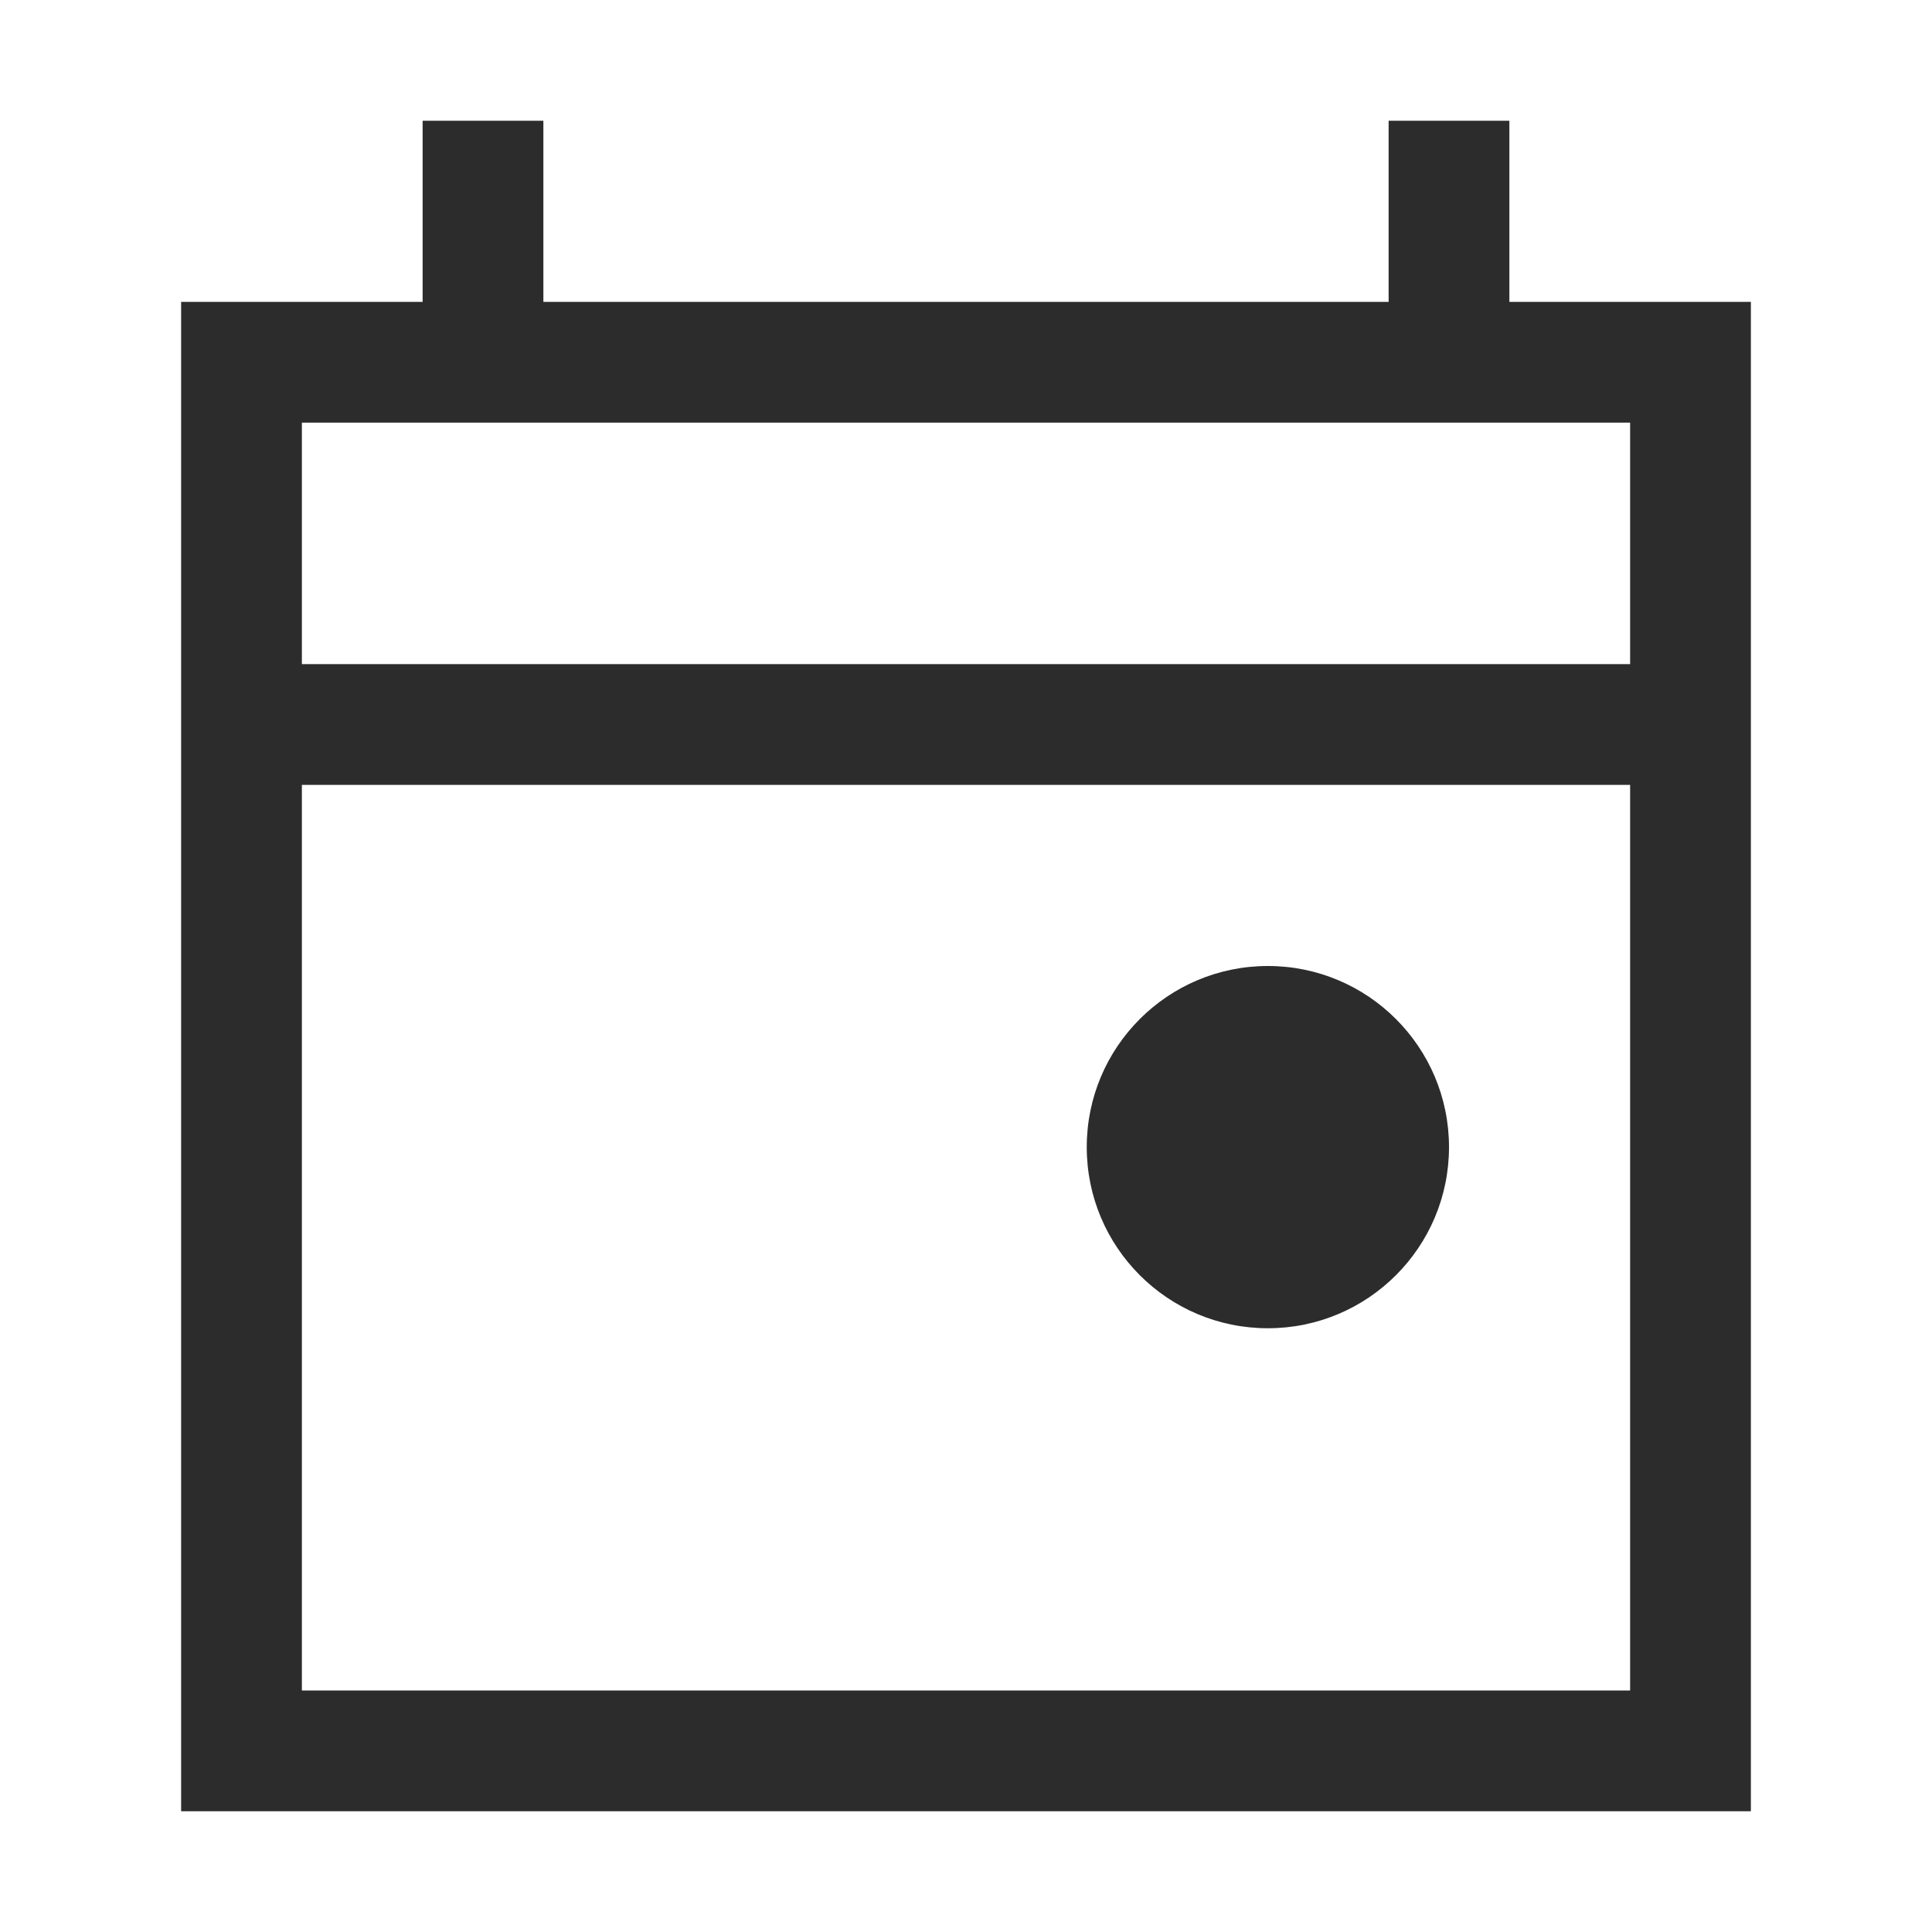
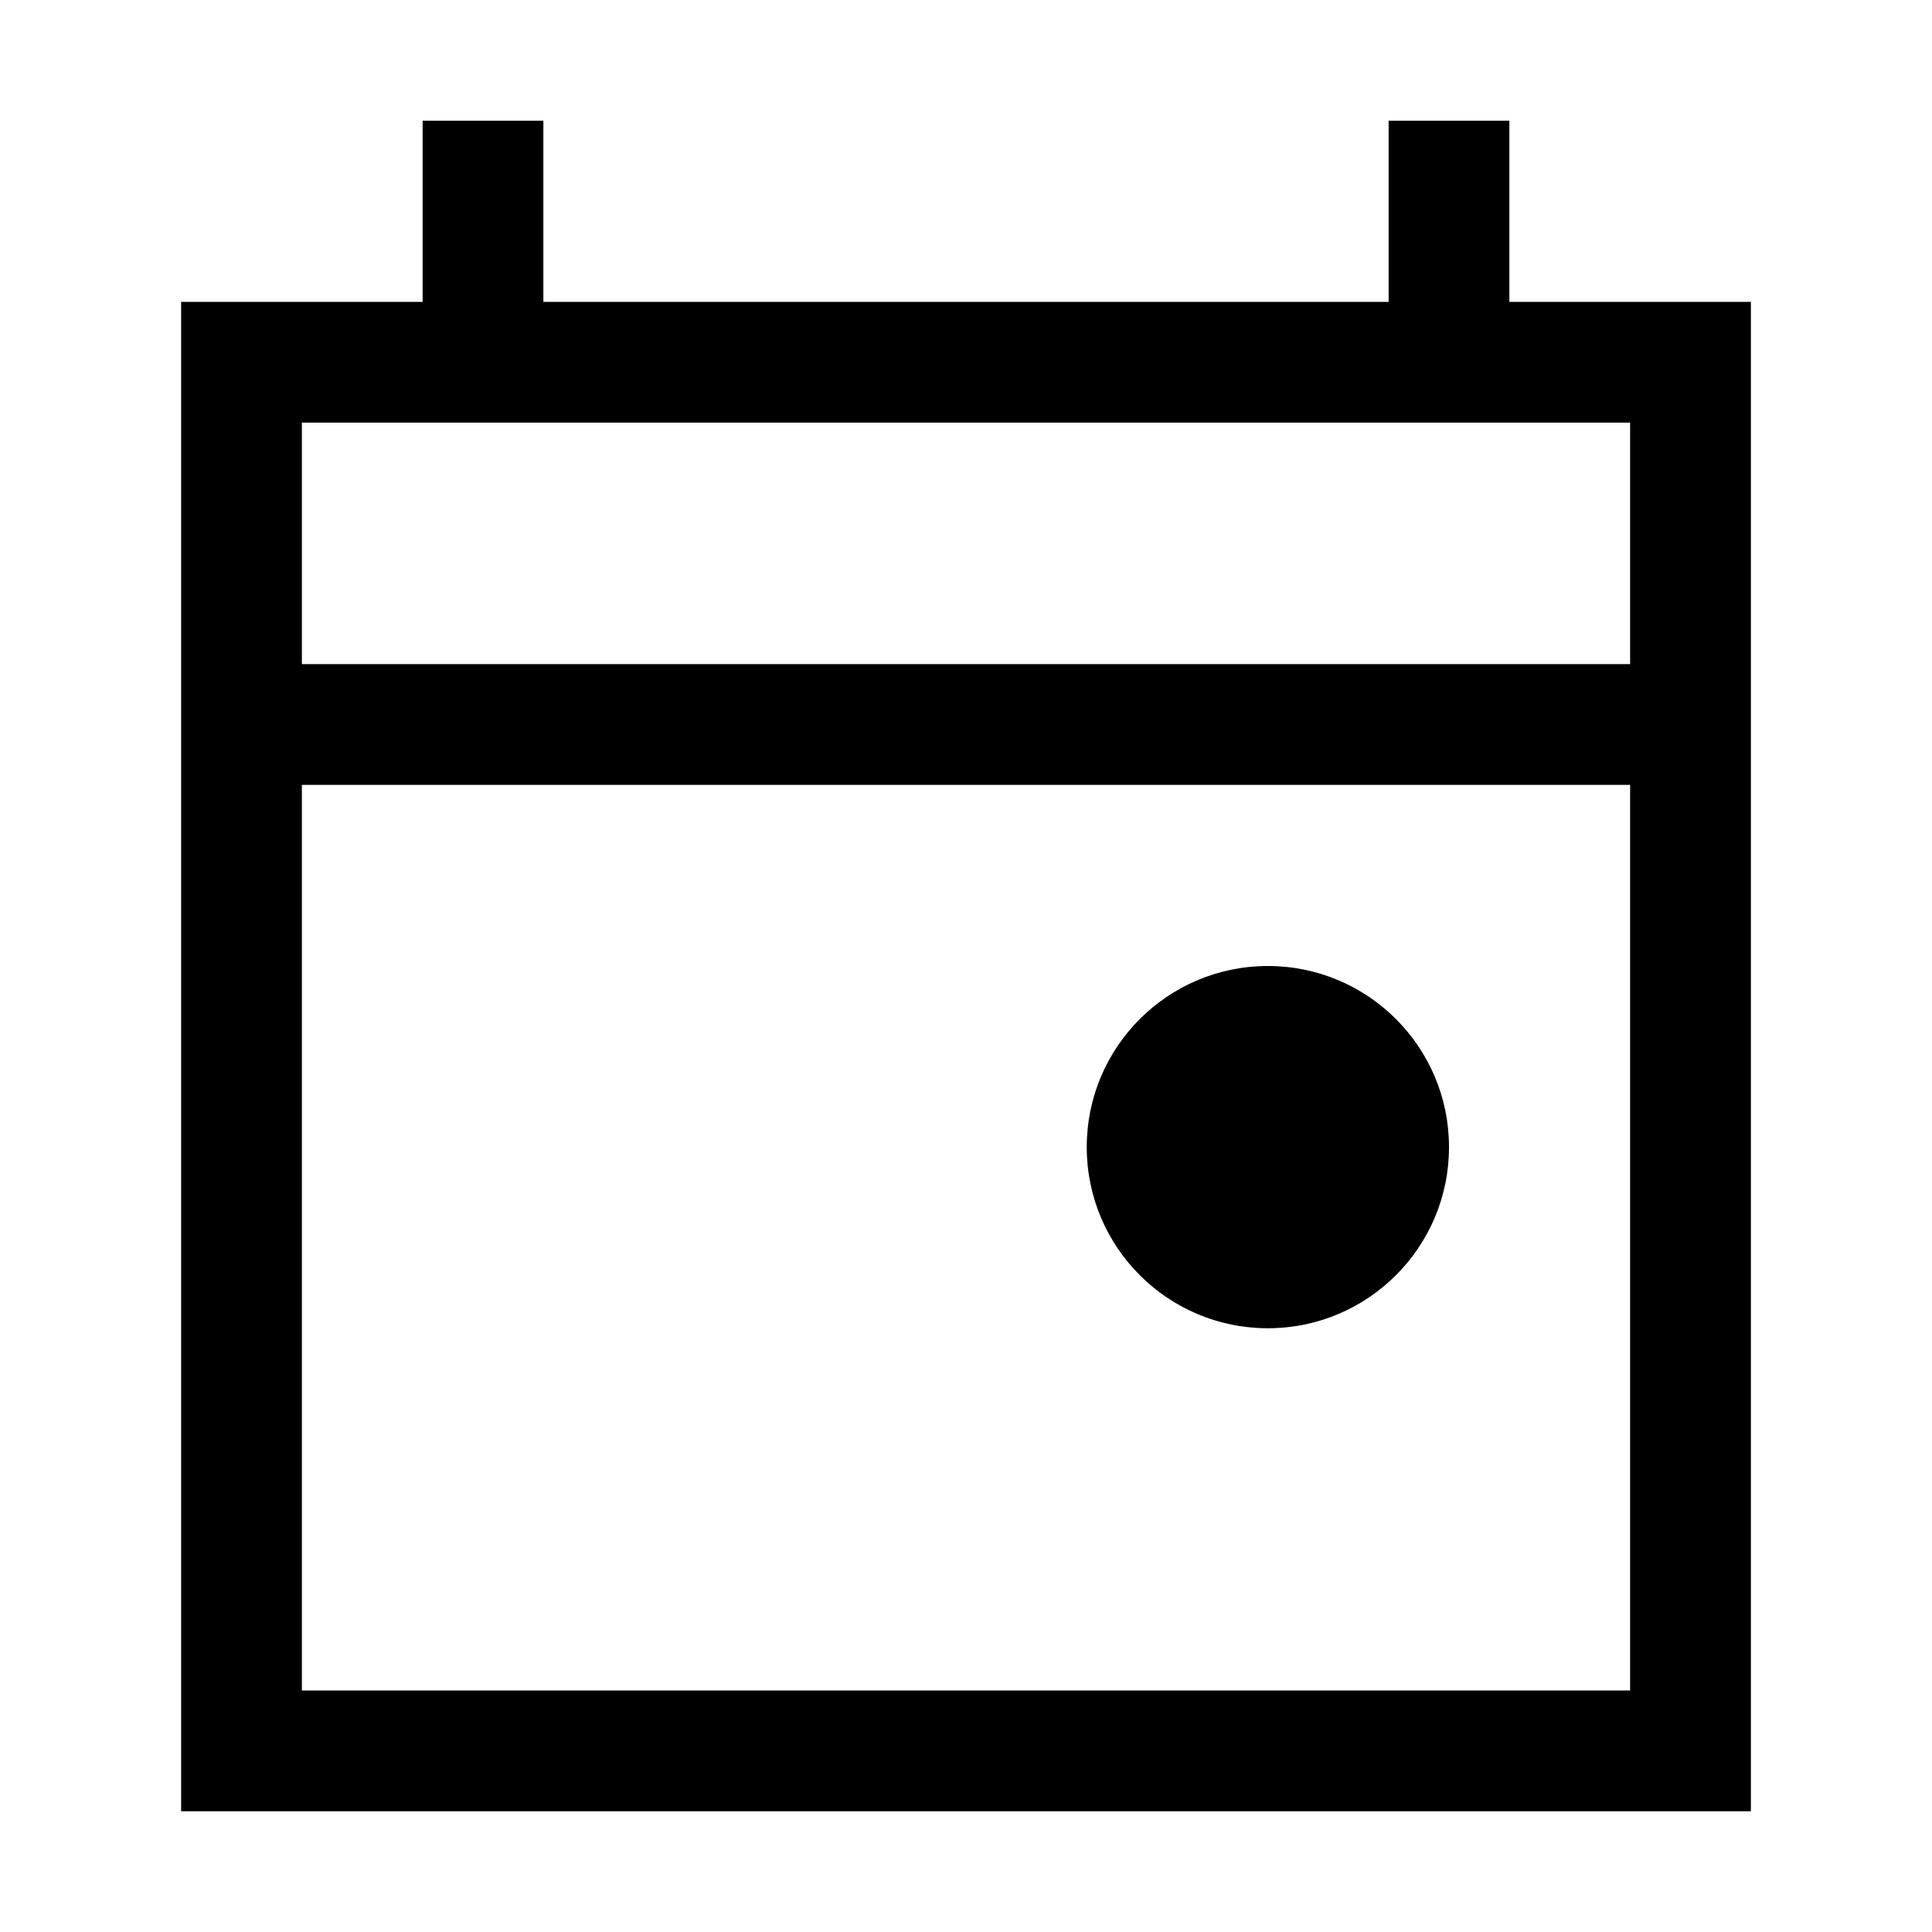
- <svg xmlns="http://www.w3.org/2000/svg" viewBox="0 0 36 36" fill="#2C2C2C">
+ <svg xmlns="http://www.w3.org/2000/svg" viewBox="0 0 36 36">
  <path d="M28.125 5.625V2.25H25.875V5.625H10.125V2.25H7.875V5.625H3.375V33.75H32.625V5.625H28.125ZM30.375 7.875V12.375H5.625V7.875H30.375ZM5.625 31.5V14.625H30.375V31.5H5.625Z" />
  <path d="M23.625 24.75C25.489 24.75 27 23.239 27 21.375C27 19.511 25.489 18 23.625 18C21.761 18 20.25 19.511 20.25 21.375C20.25 23.239 21.761 24.75 23.625 24.75Z" />
</svg>
